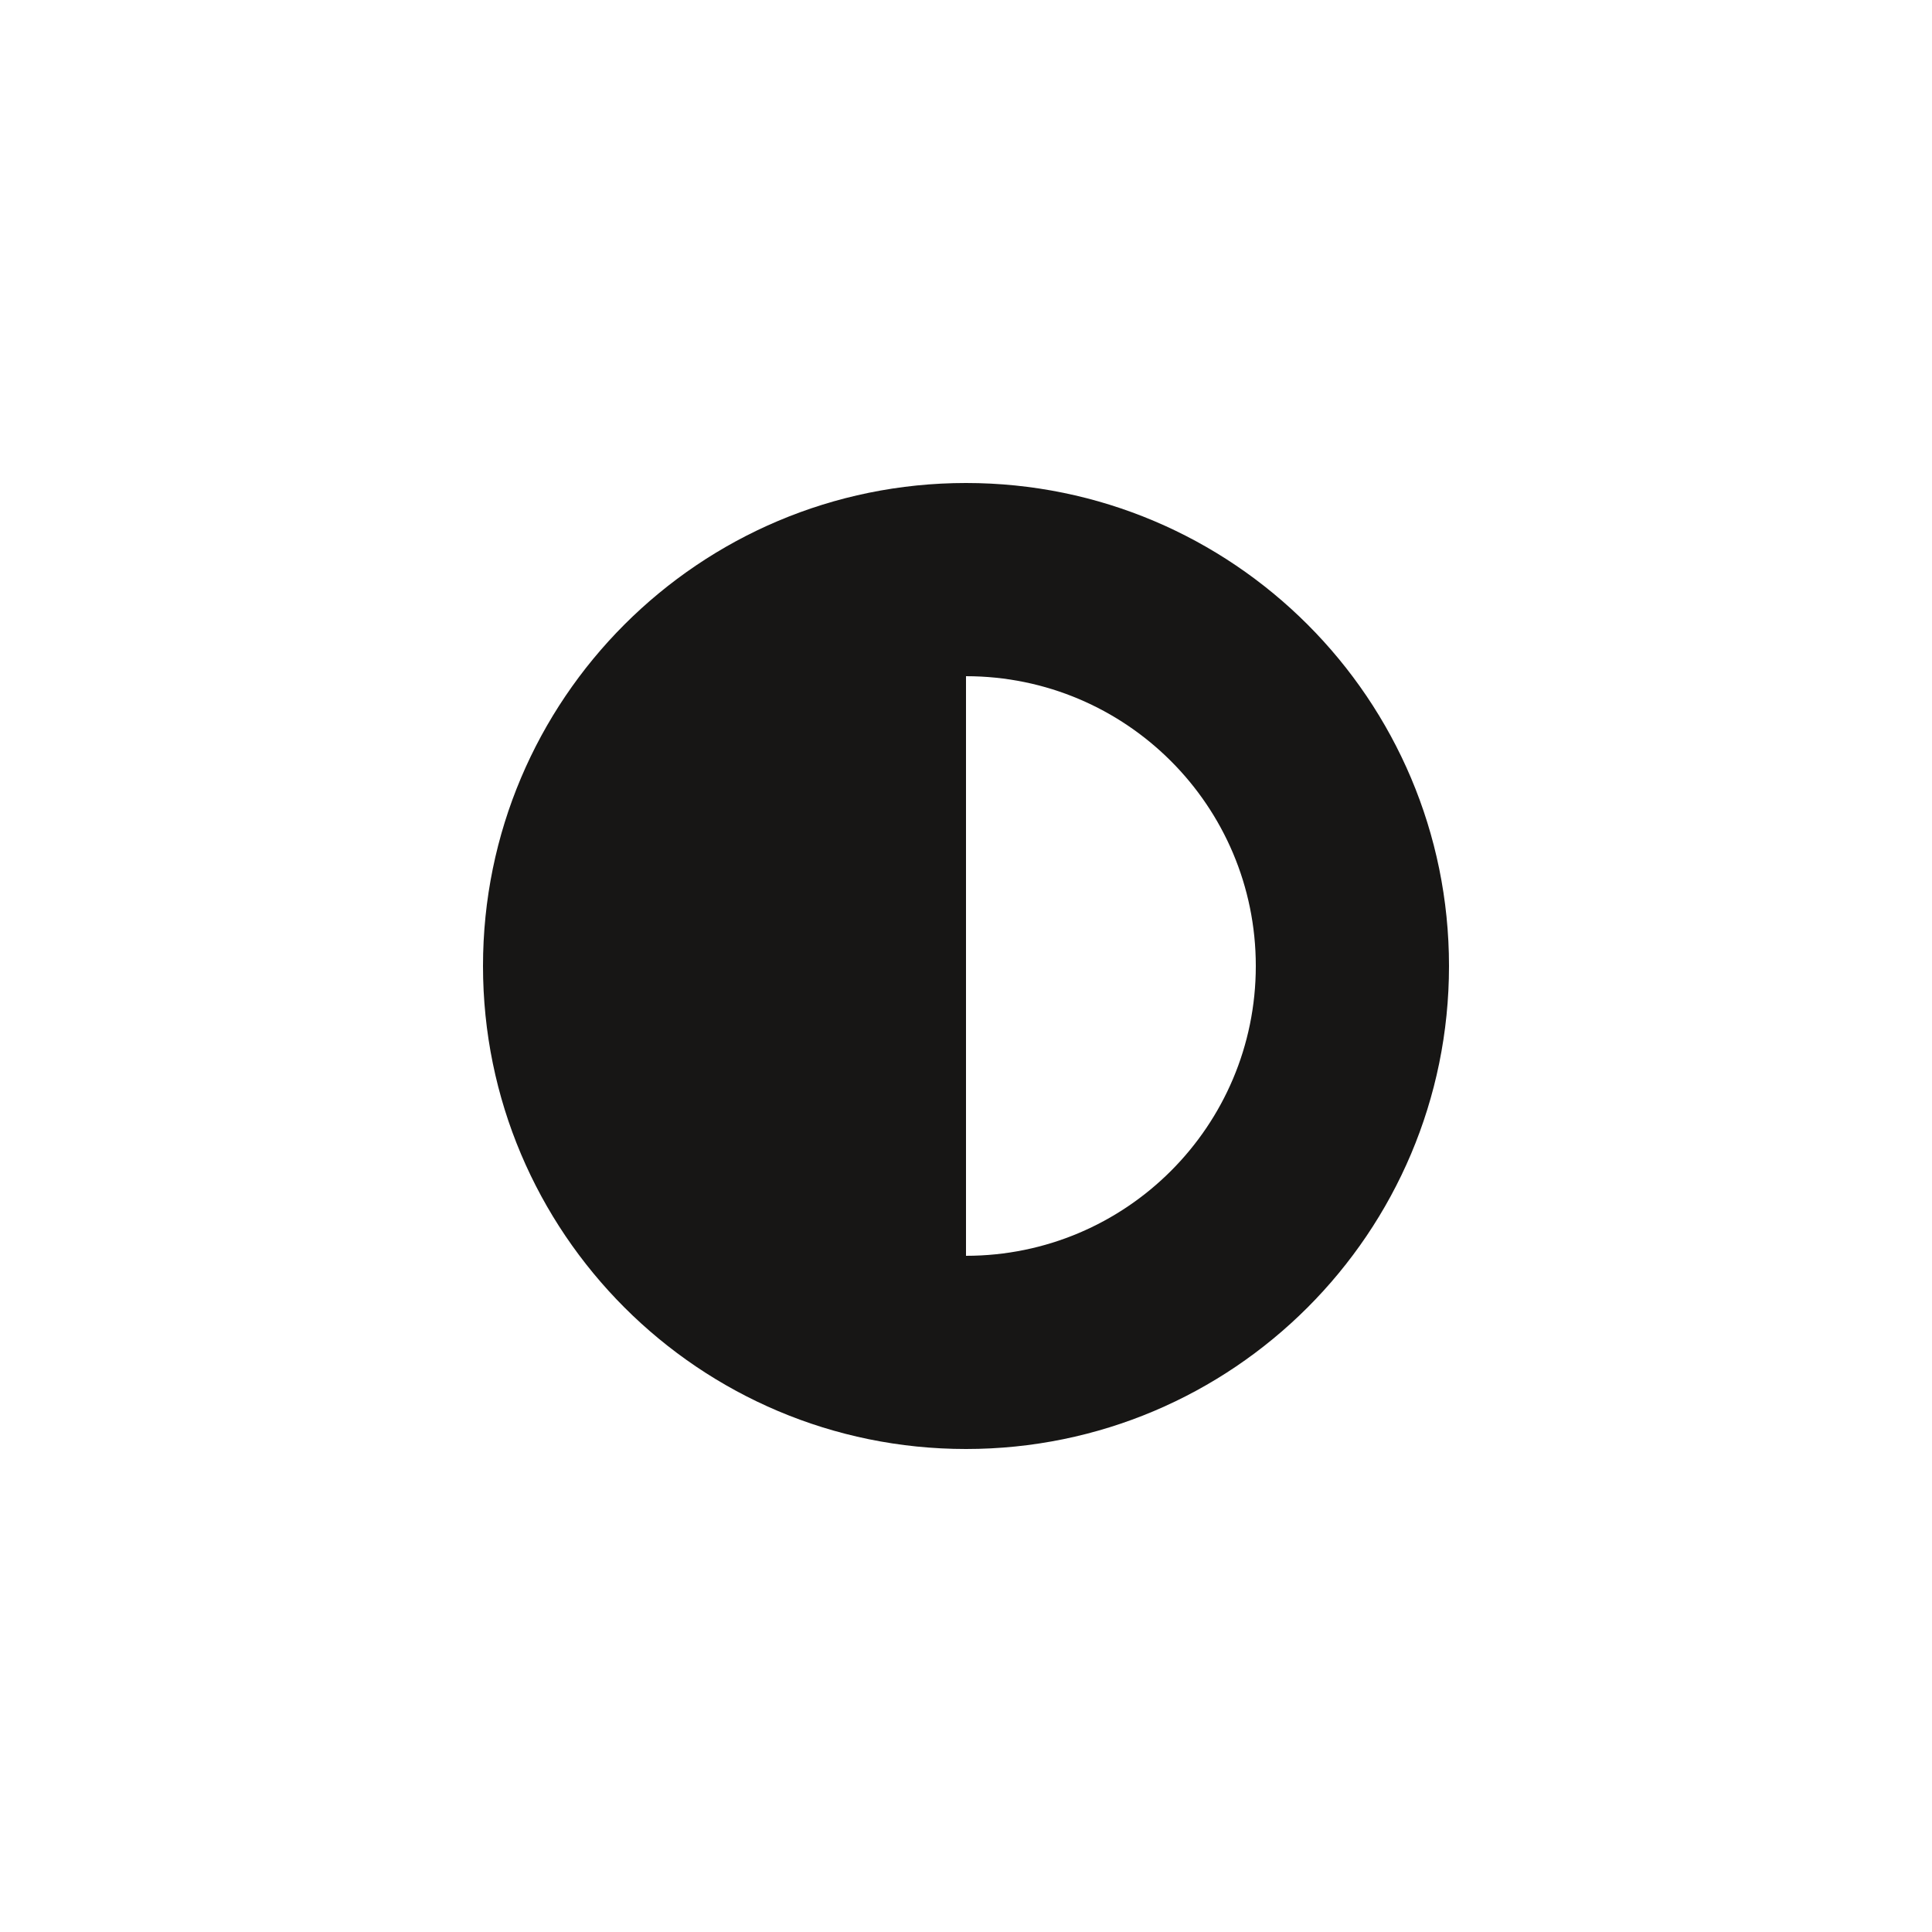
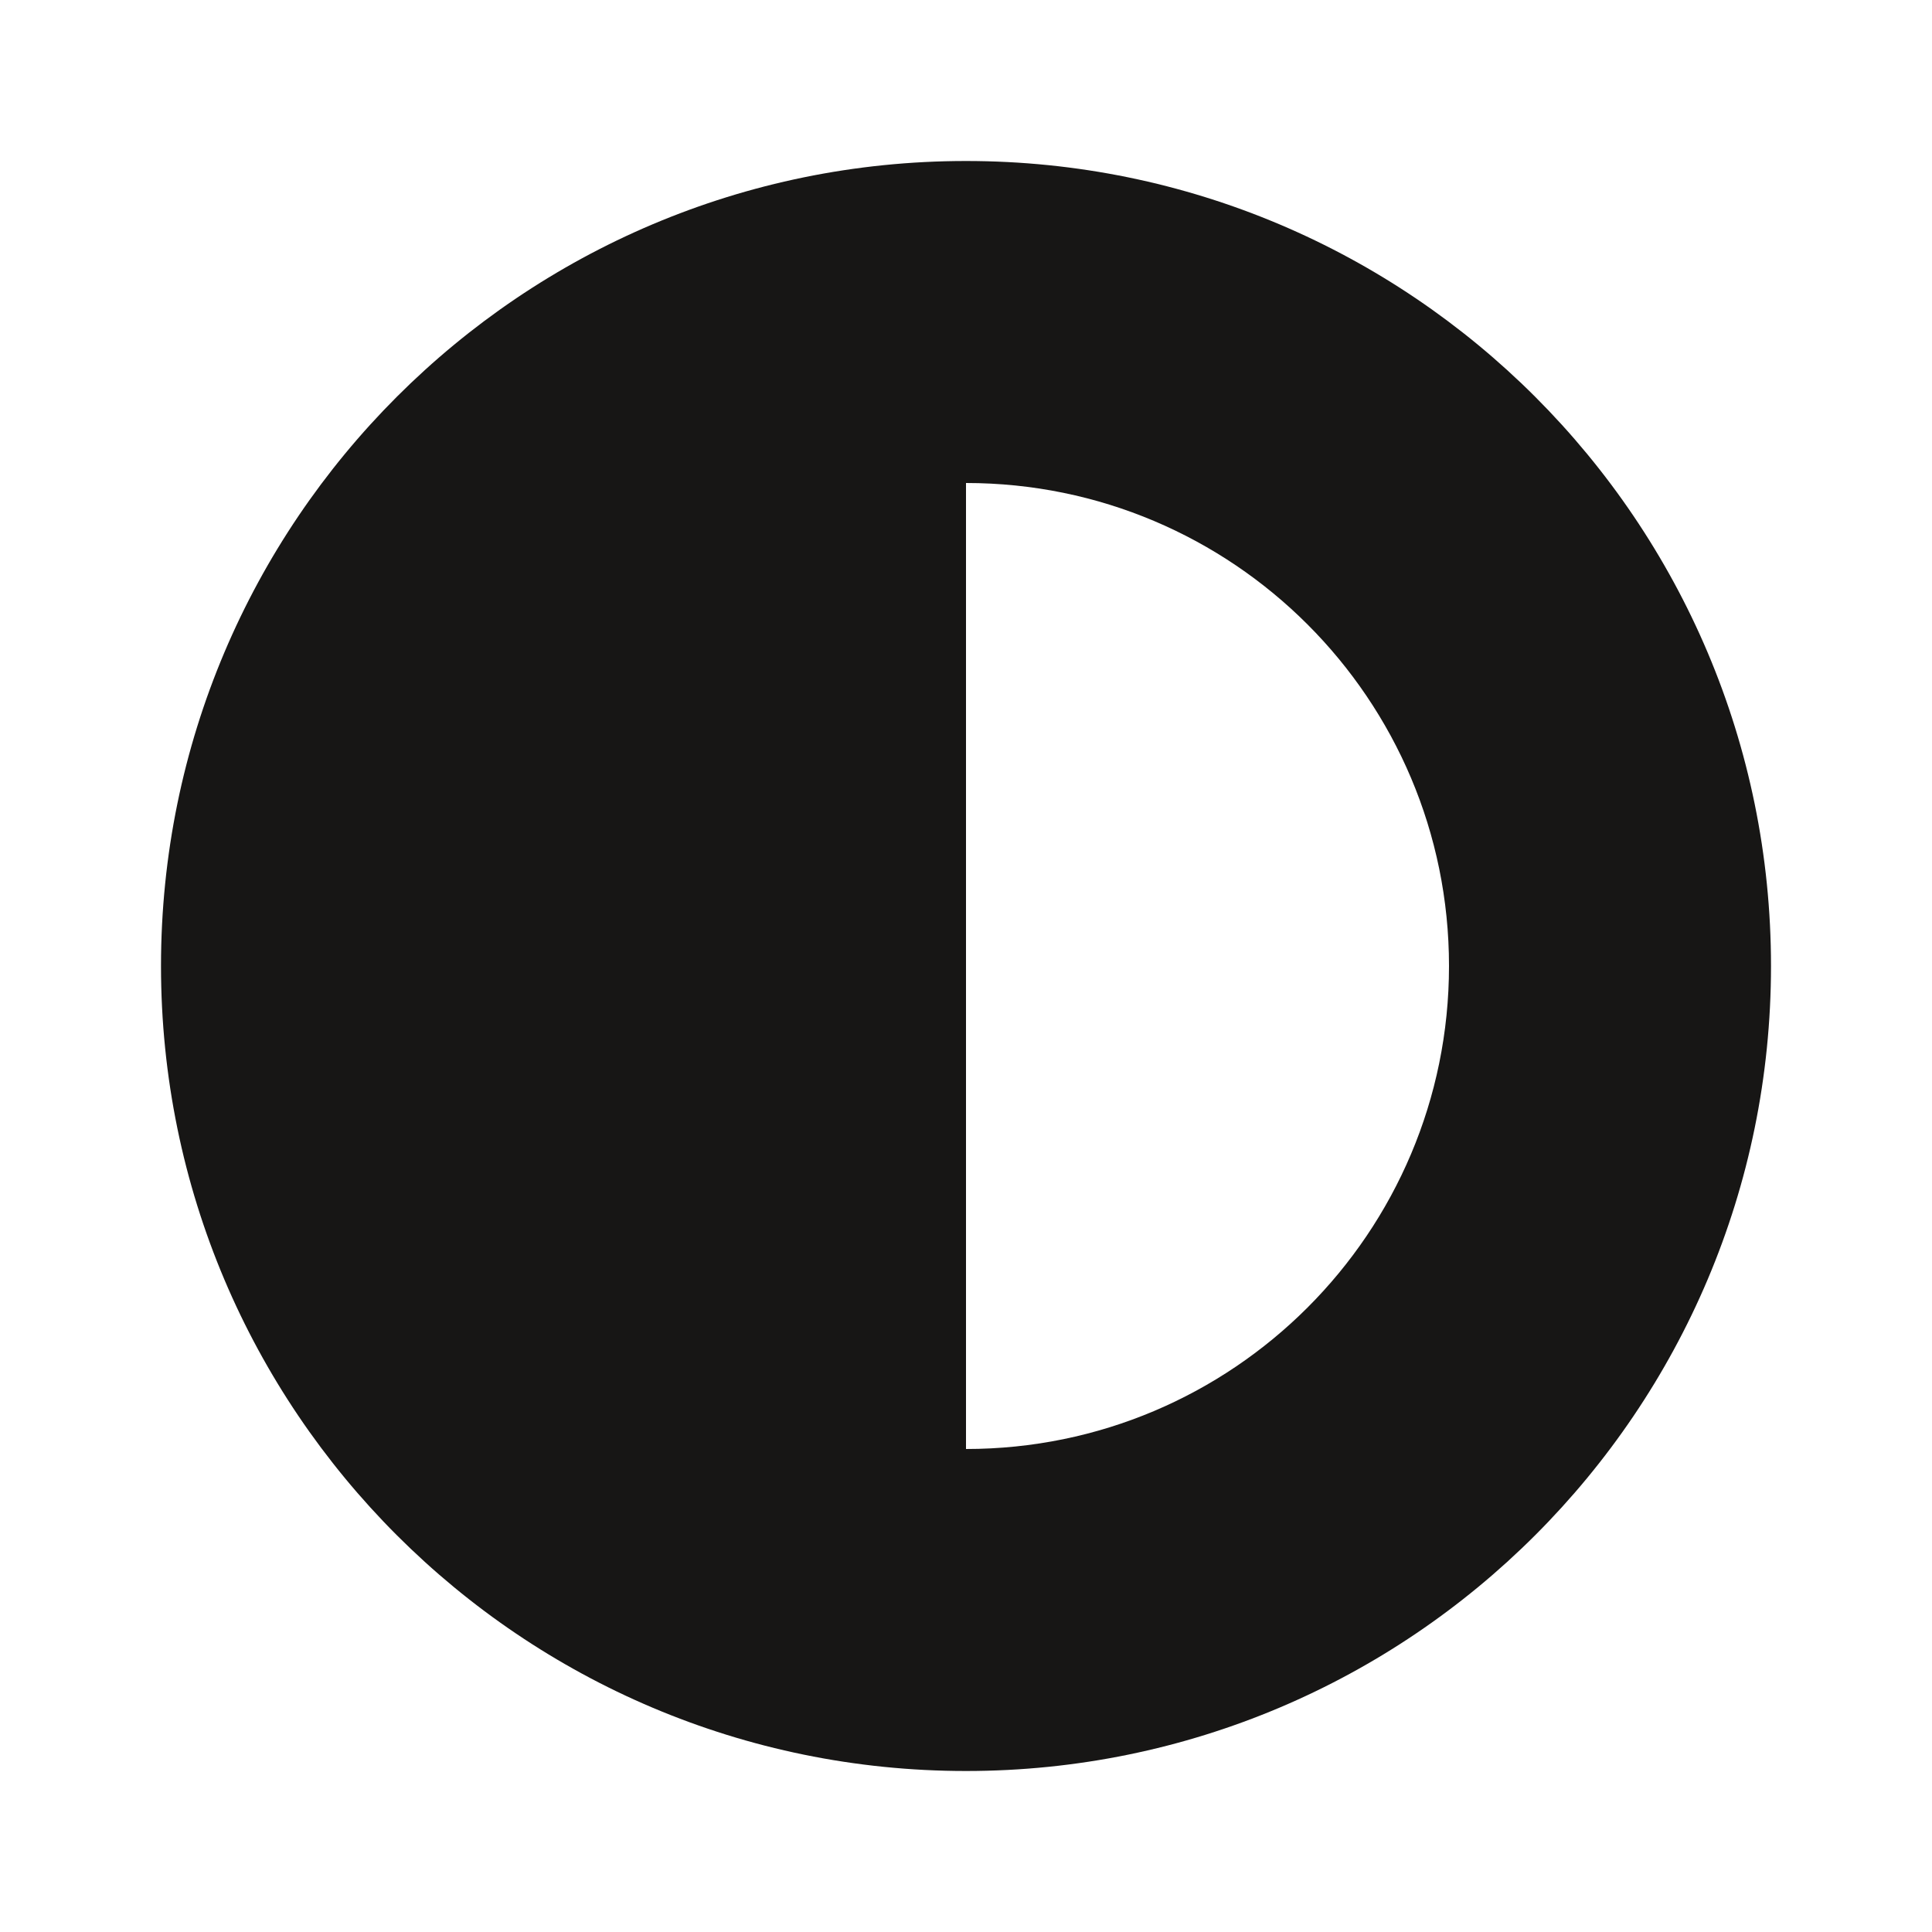
- <svg xmlns="http://www.w3.org/2000/svg" width="20" height="20" viewBox="0 0 20 20" fill="none">
+ <svg xmlns="http://www.w3.org/2000/svg" width="16" height="16" viewBox="4 4 12 12" fill="none">
  <path fill-rule="evenodd" clip-rule="evenodd" d="M10 7L10 13C11.657 13 13 11.657 13 10C13 8.343 11.657 7 10 7ZM10 5C12.761 5 15 7.239 15 10C15 12.761 12.761 15 10 15C7.239 15 5 12.761 5 10C5 7.239 7.239 5 10 5Z" fill="#171615" />
</svg>
